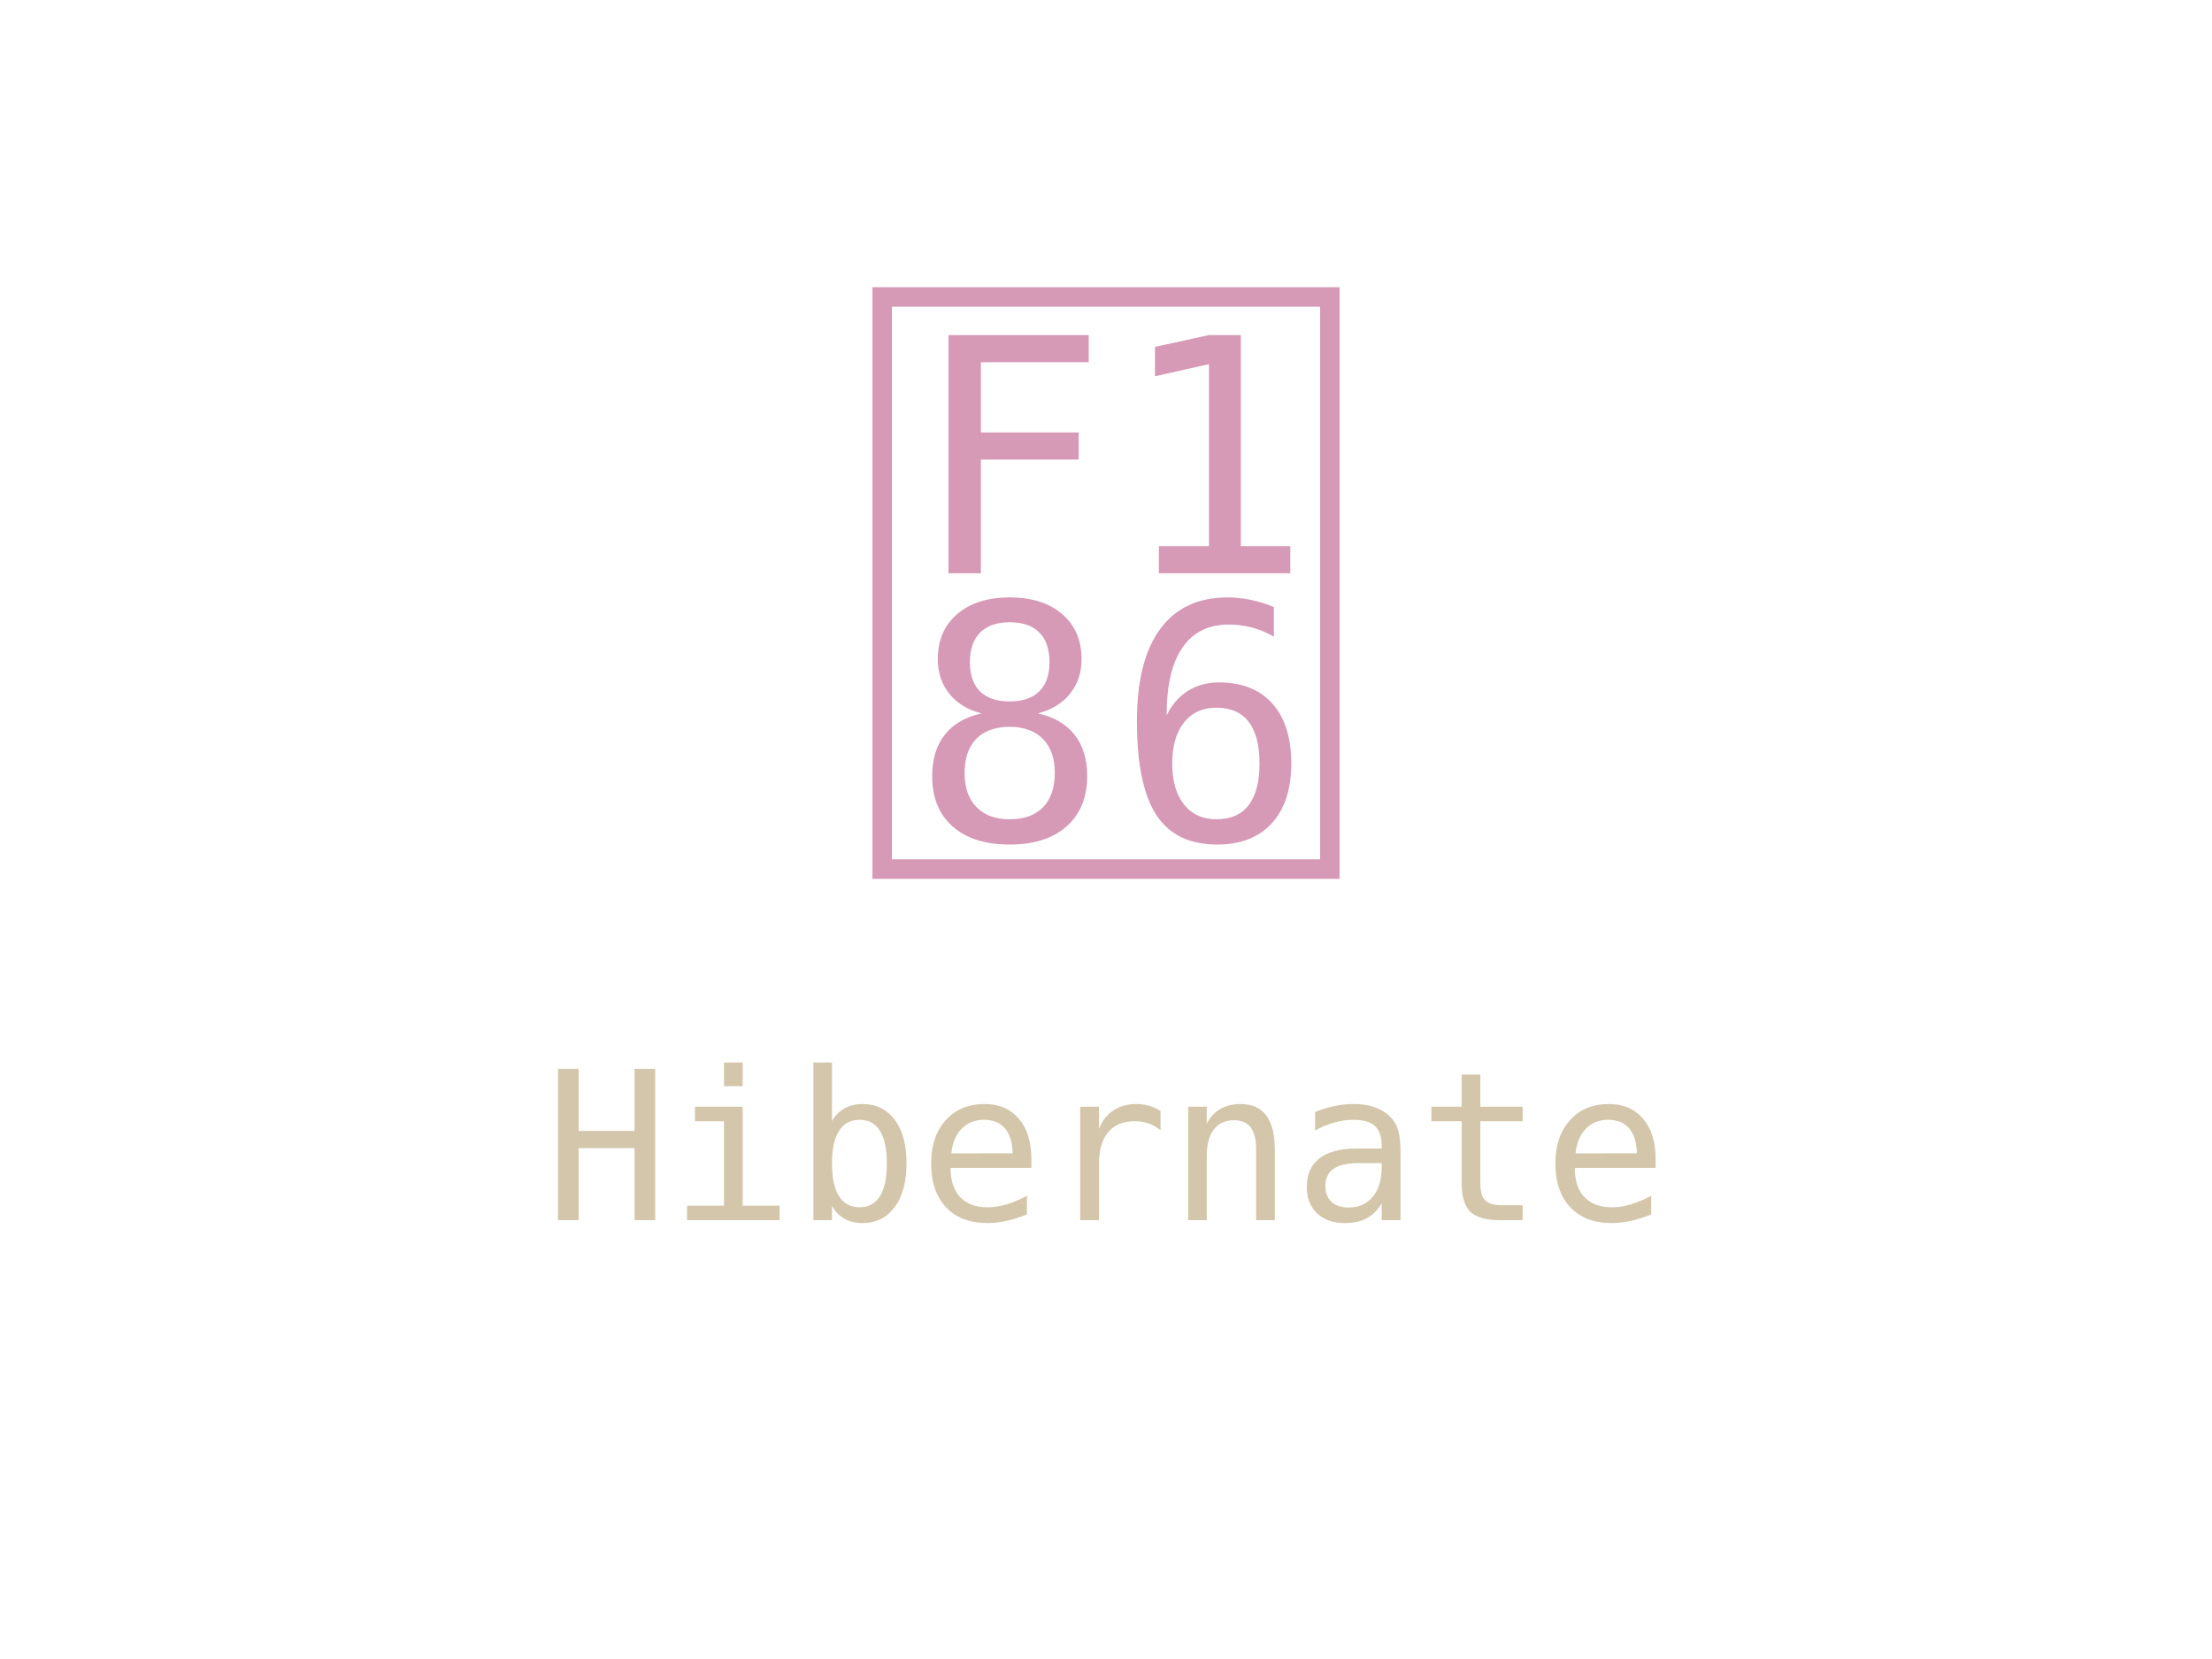
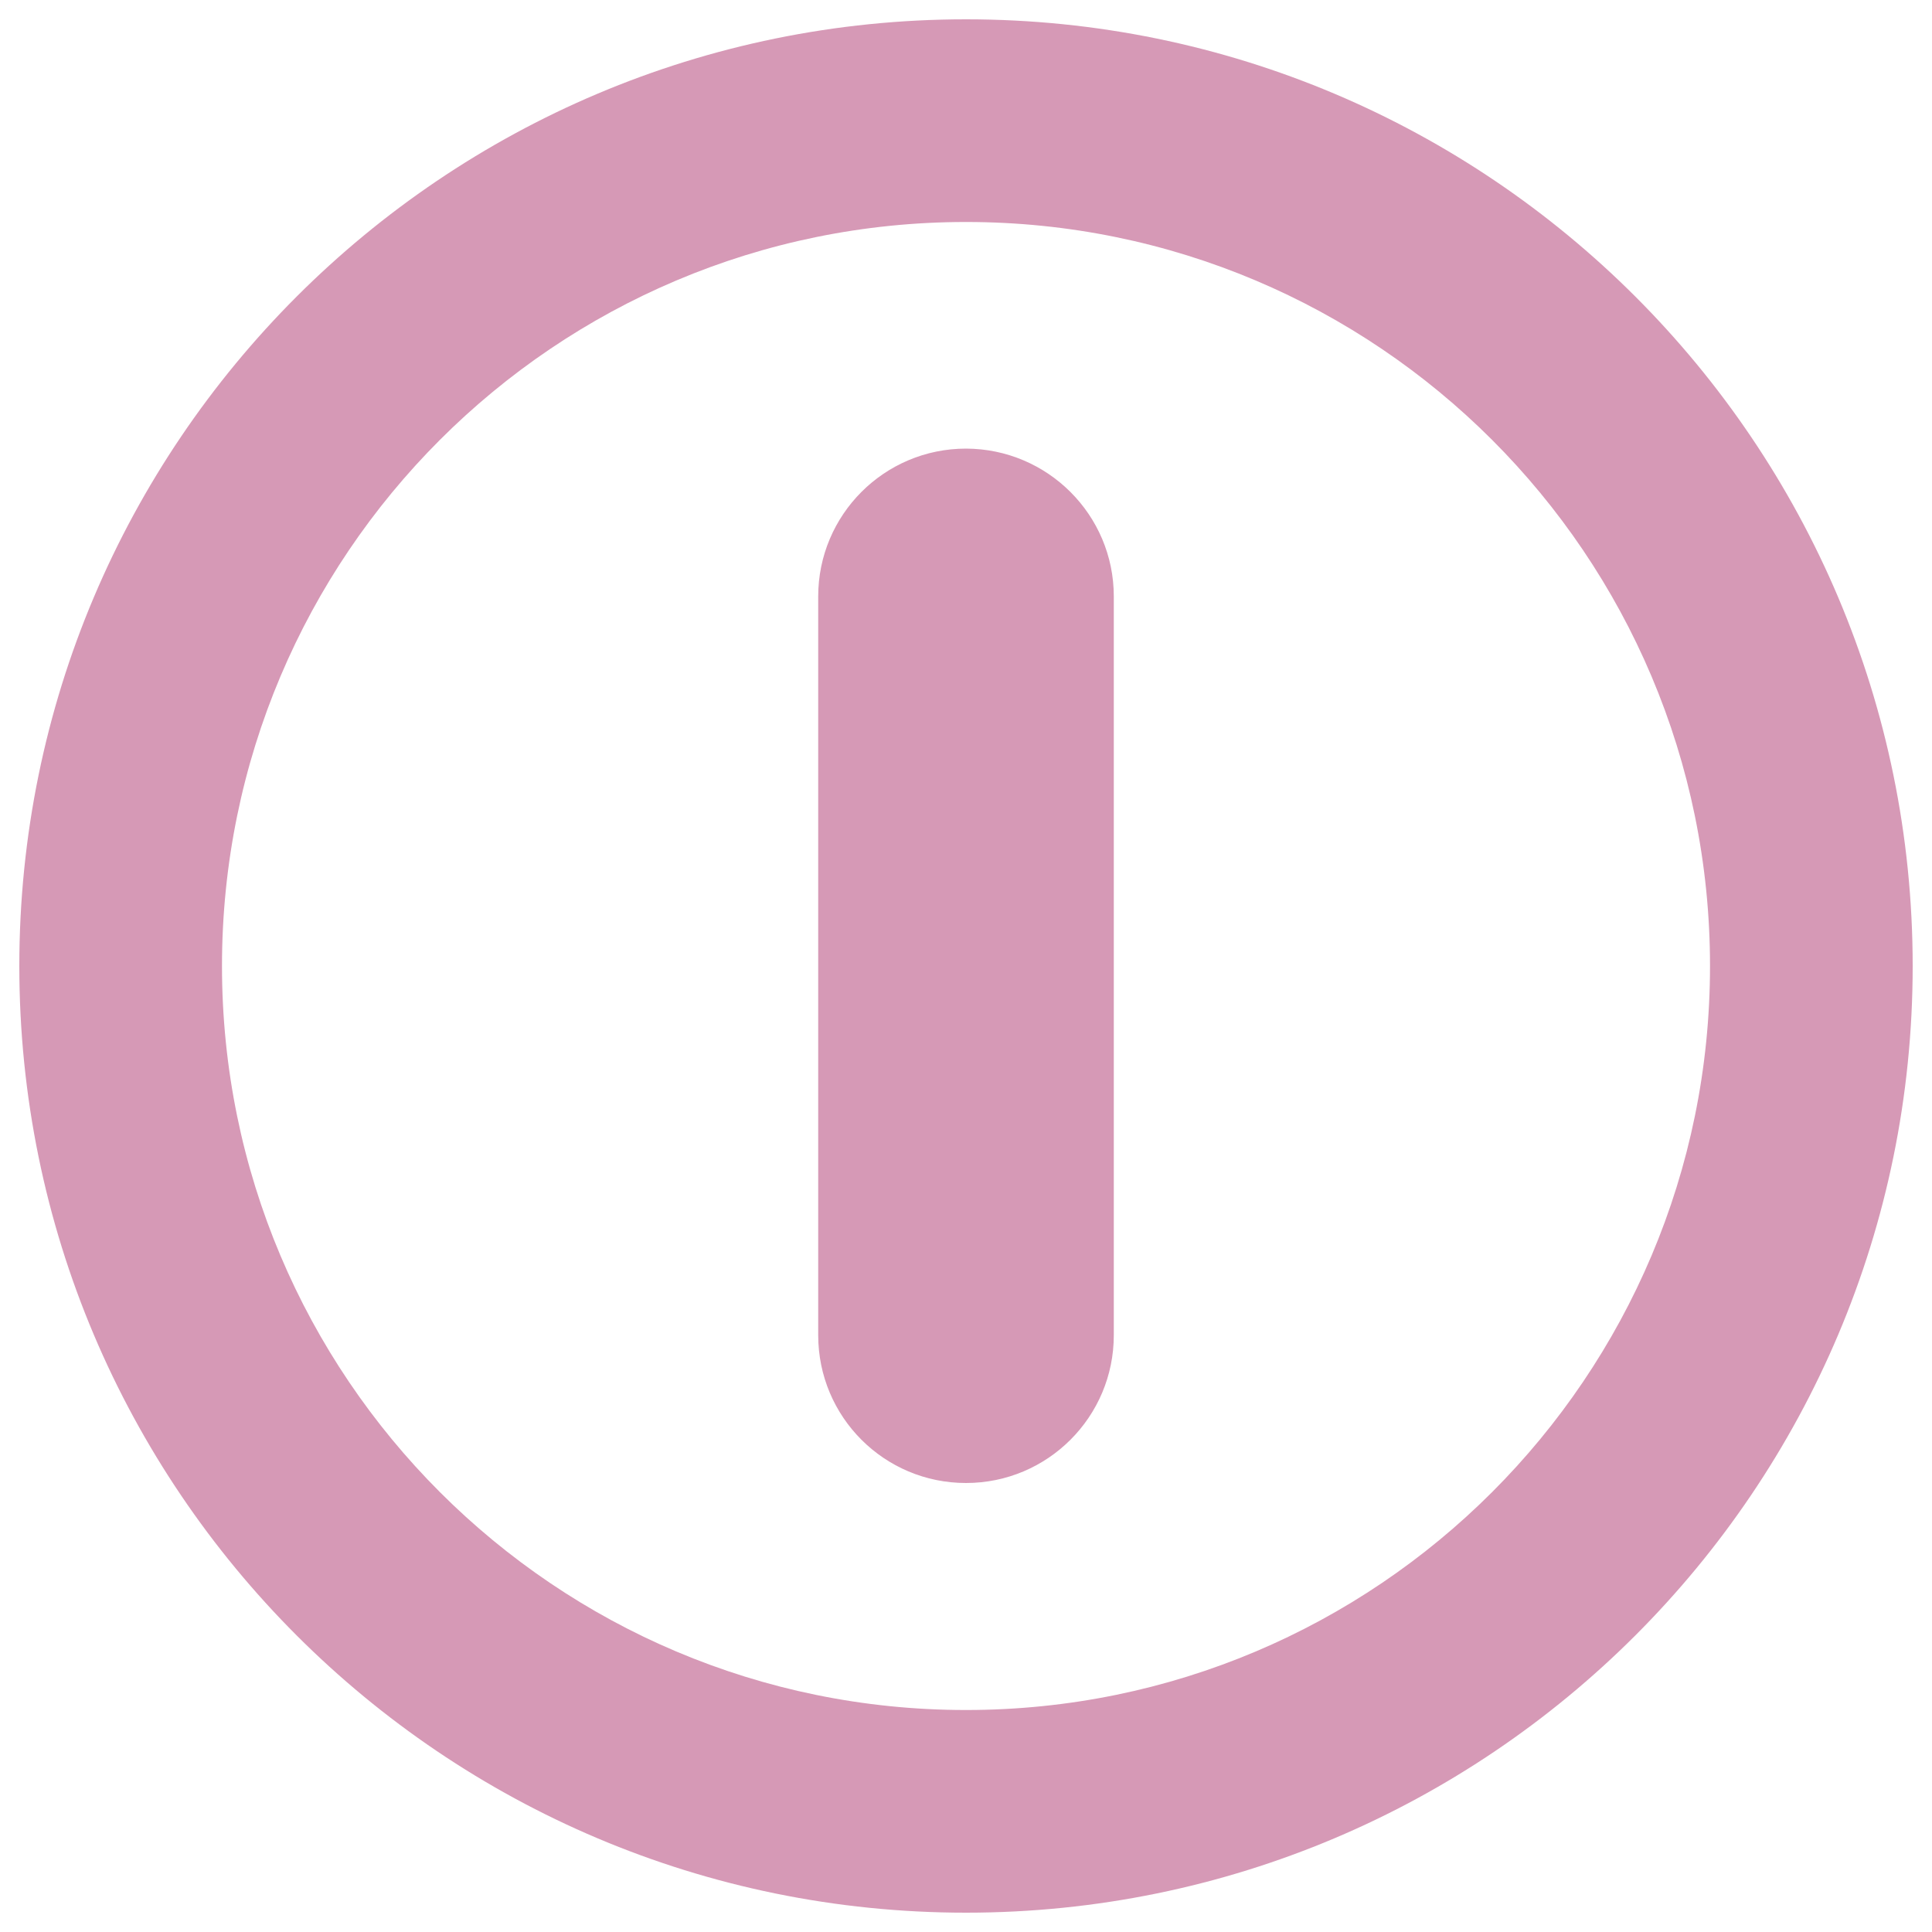
- <svg xmlns="http://www.w3.org/2000/svg" viewBox="0 0 320 240">
-   <text x="160" y="92" text-anchor="middle" dominant-baseline="middle" font-family="Terminess Nerd Font Propo, monospace" font-size="104" fill="#d699b6"></text>
-   <text x="160" y="168" text-anchor="middle" dominant-baseline="middle" font-family="Terminess Nerd Font Propo, monospace" font-size="30" fill="#d3c6aa">Hibernate</text>
+ <svg xmlns="http://www.w3.org/2000/svg" fill="#d699b6" version="1.1" x="0px" y="0px" viewBox="0 0 1000 1000" enable-background="new 0 0 1000 1000" xml:space="preserve">
+   <g>
+     <g>
+       <path d="M500,10C229.4,10,10,229.4,10,500s219.4,490,490,490s490-219.4,490-490S770.6,10,500,10z M500,885.1c-212.7,0-385.1-172.4-385.1-385.1S287.3,114.9,500,114.9S885.1,287.3,885.1,500S712.7,885.1,500,885.1z M576.5,308.7v382.4c0,42.2-34.2,76.5-76.5,76.5c-42.3,0-76.5-34.2-76.5-76.5V308.7c0-42.2,34.2-76.5,76.5-76.5C542.2,232.3,576.5,266.5,576.5,308.7z" />
+     </g>
+     <g />
+     <g />
+     <g />
+     <g />
+     <g />
+     <g />
+     <g />
+     <g />
+     <g />
+     <g />
+     <g />
+     <g />
+     <g />
+     <g />
+     <g />
+   </g>
</svg>
